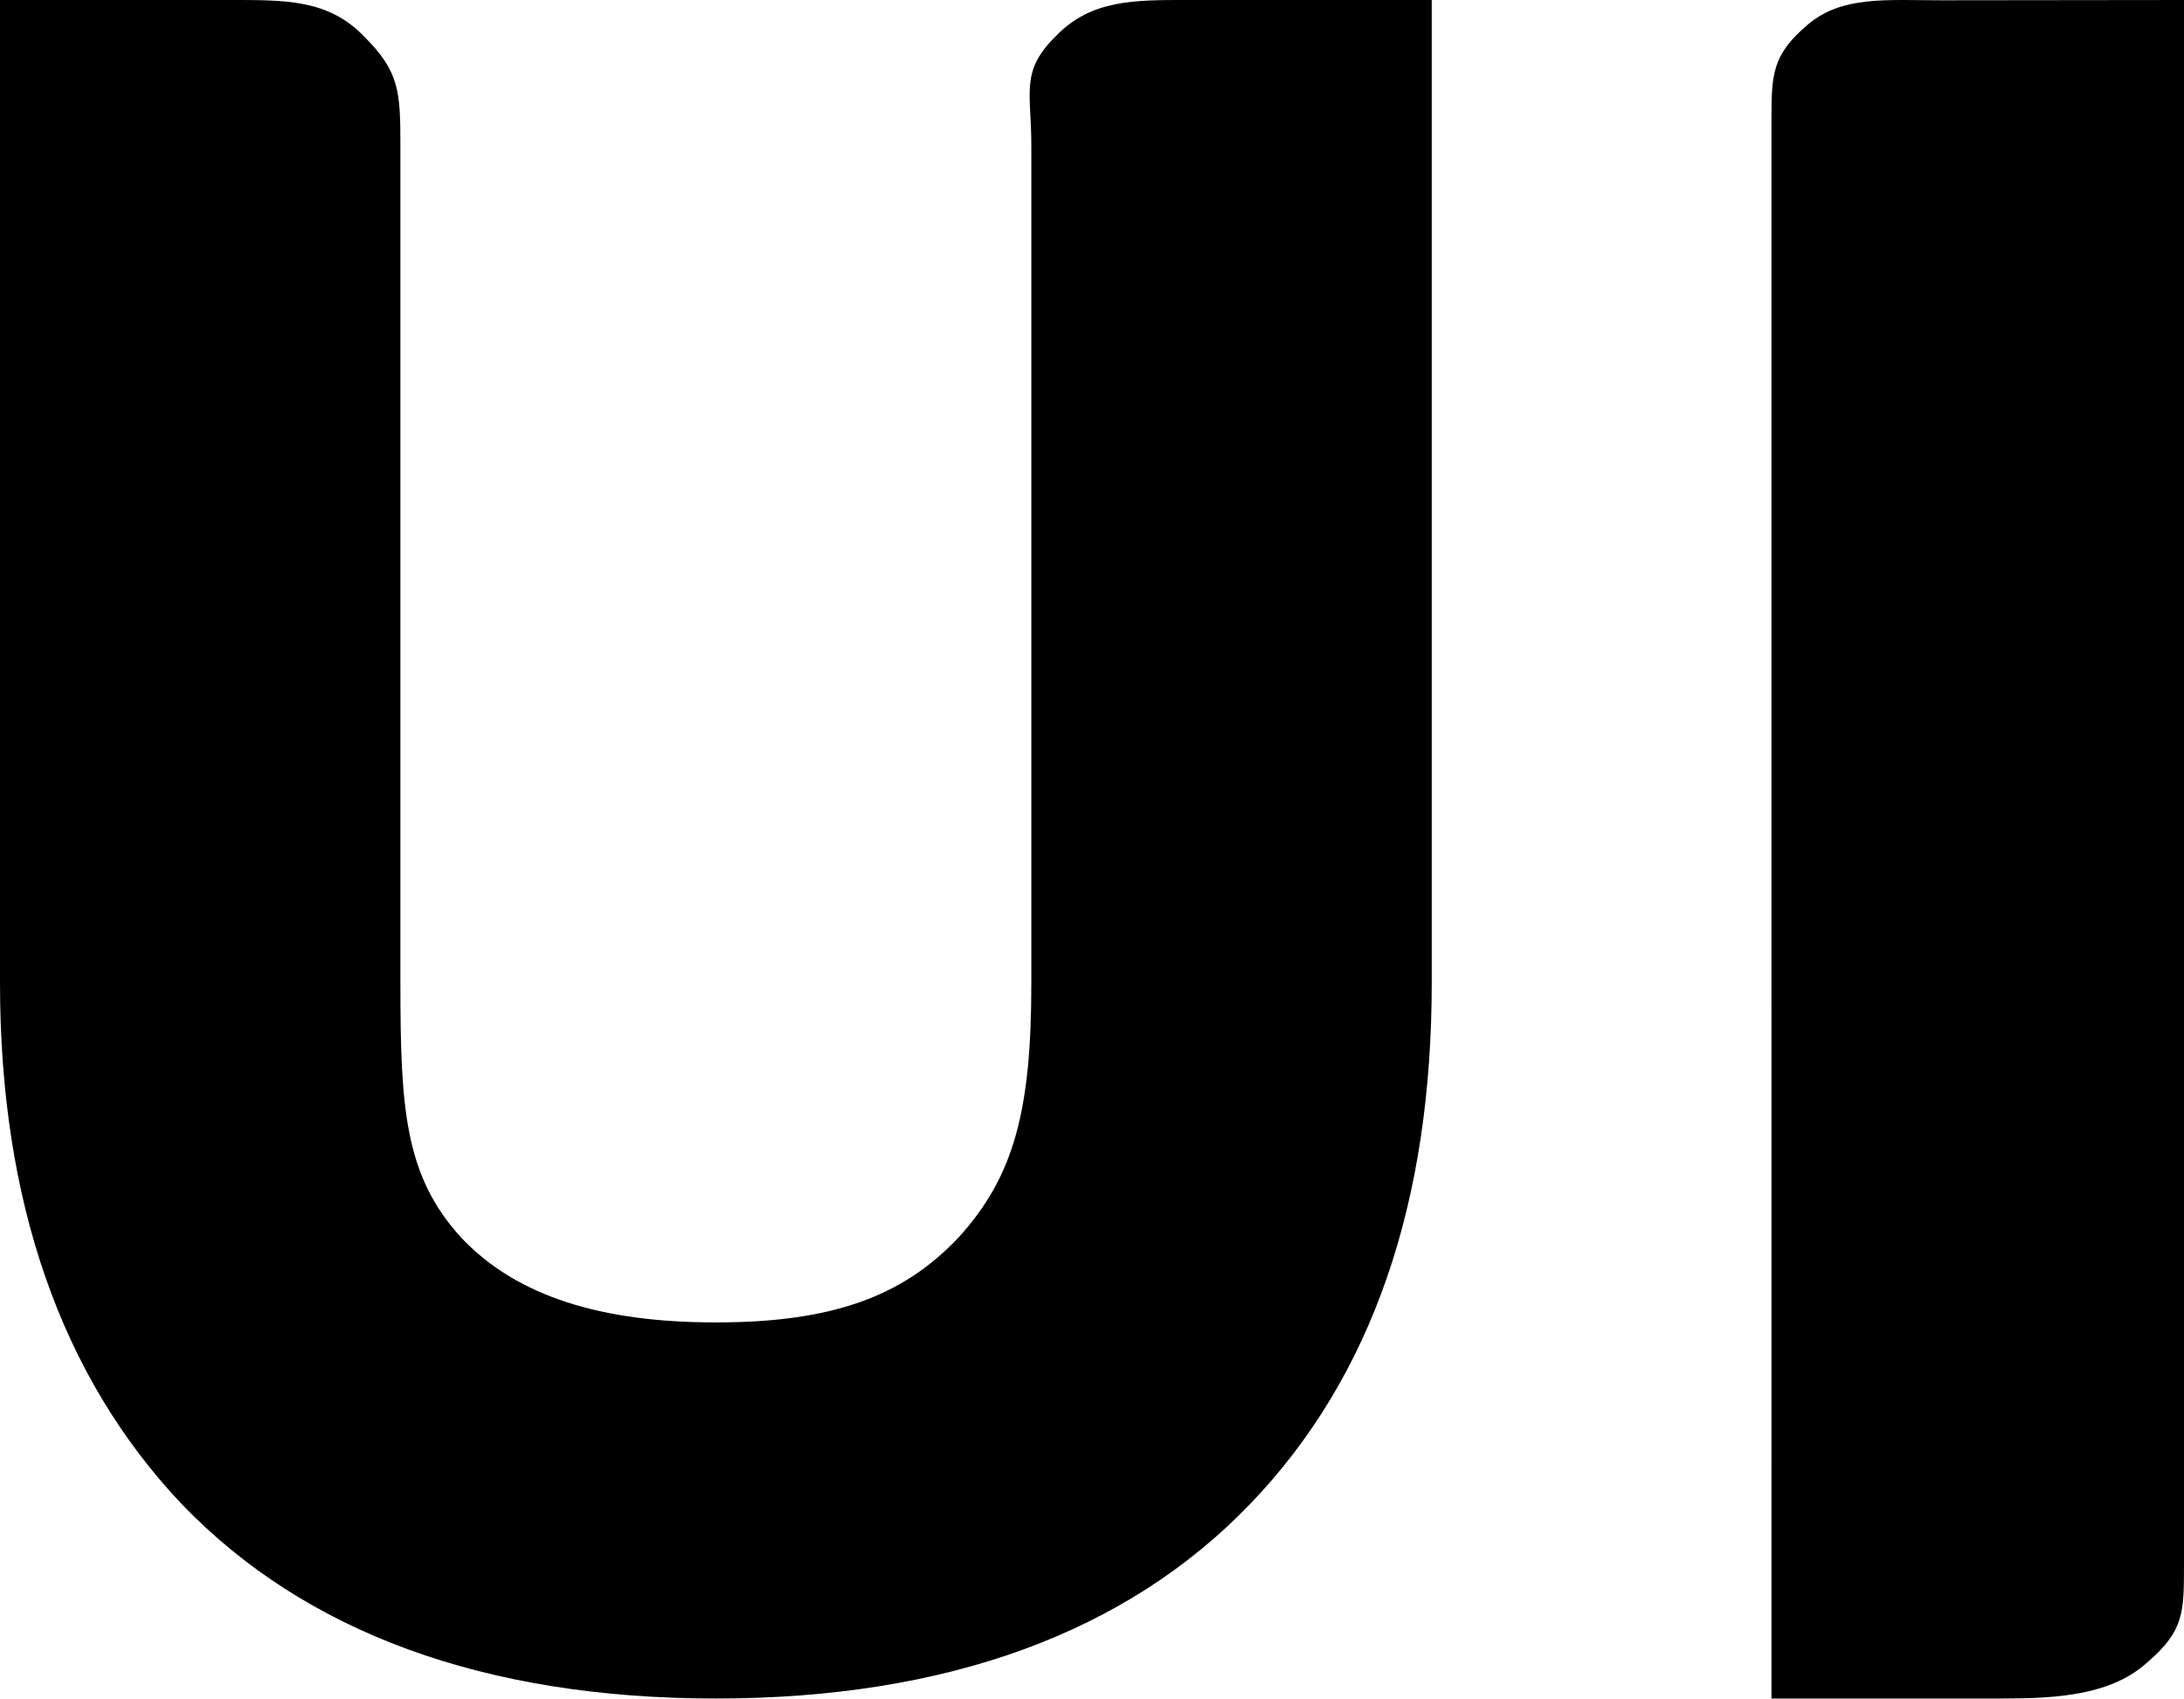
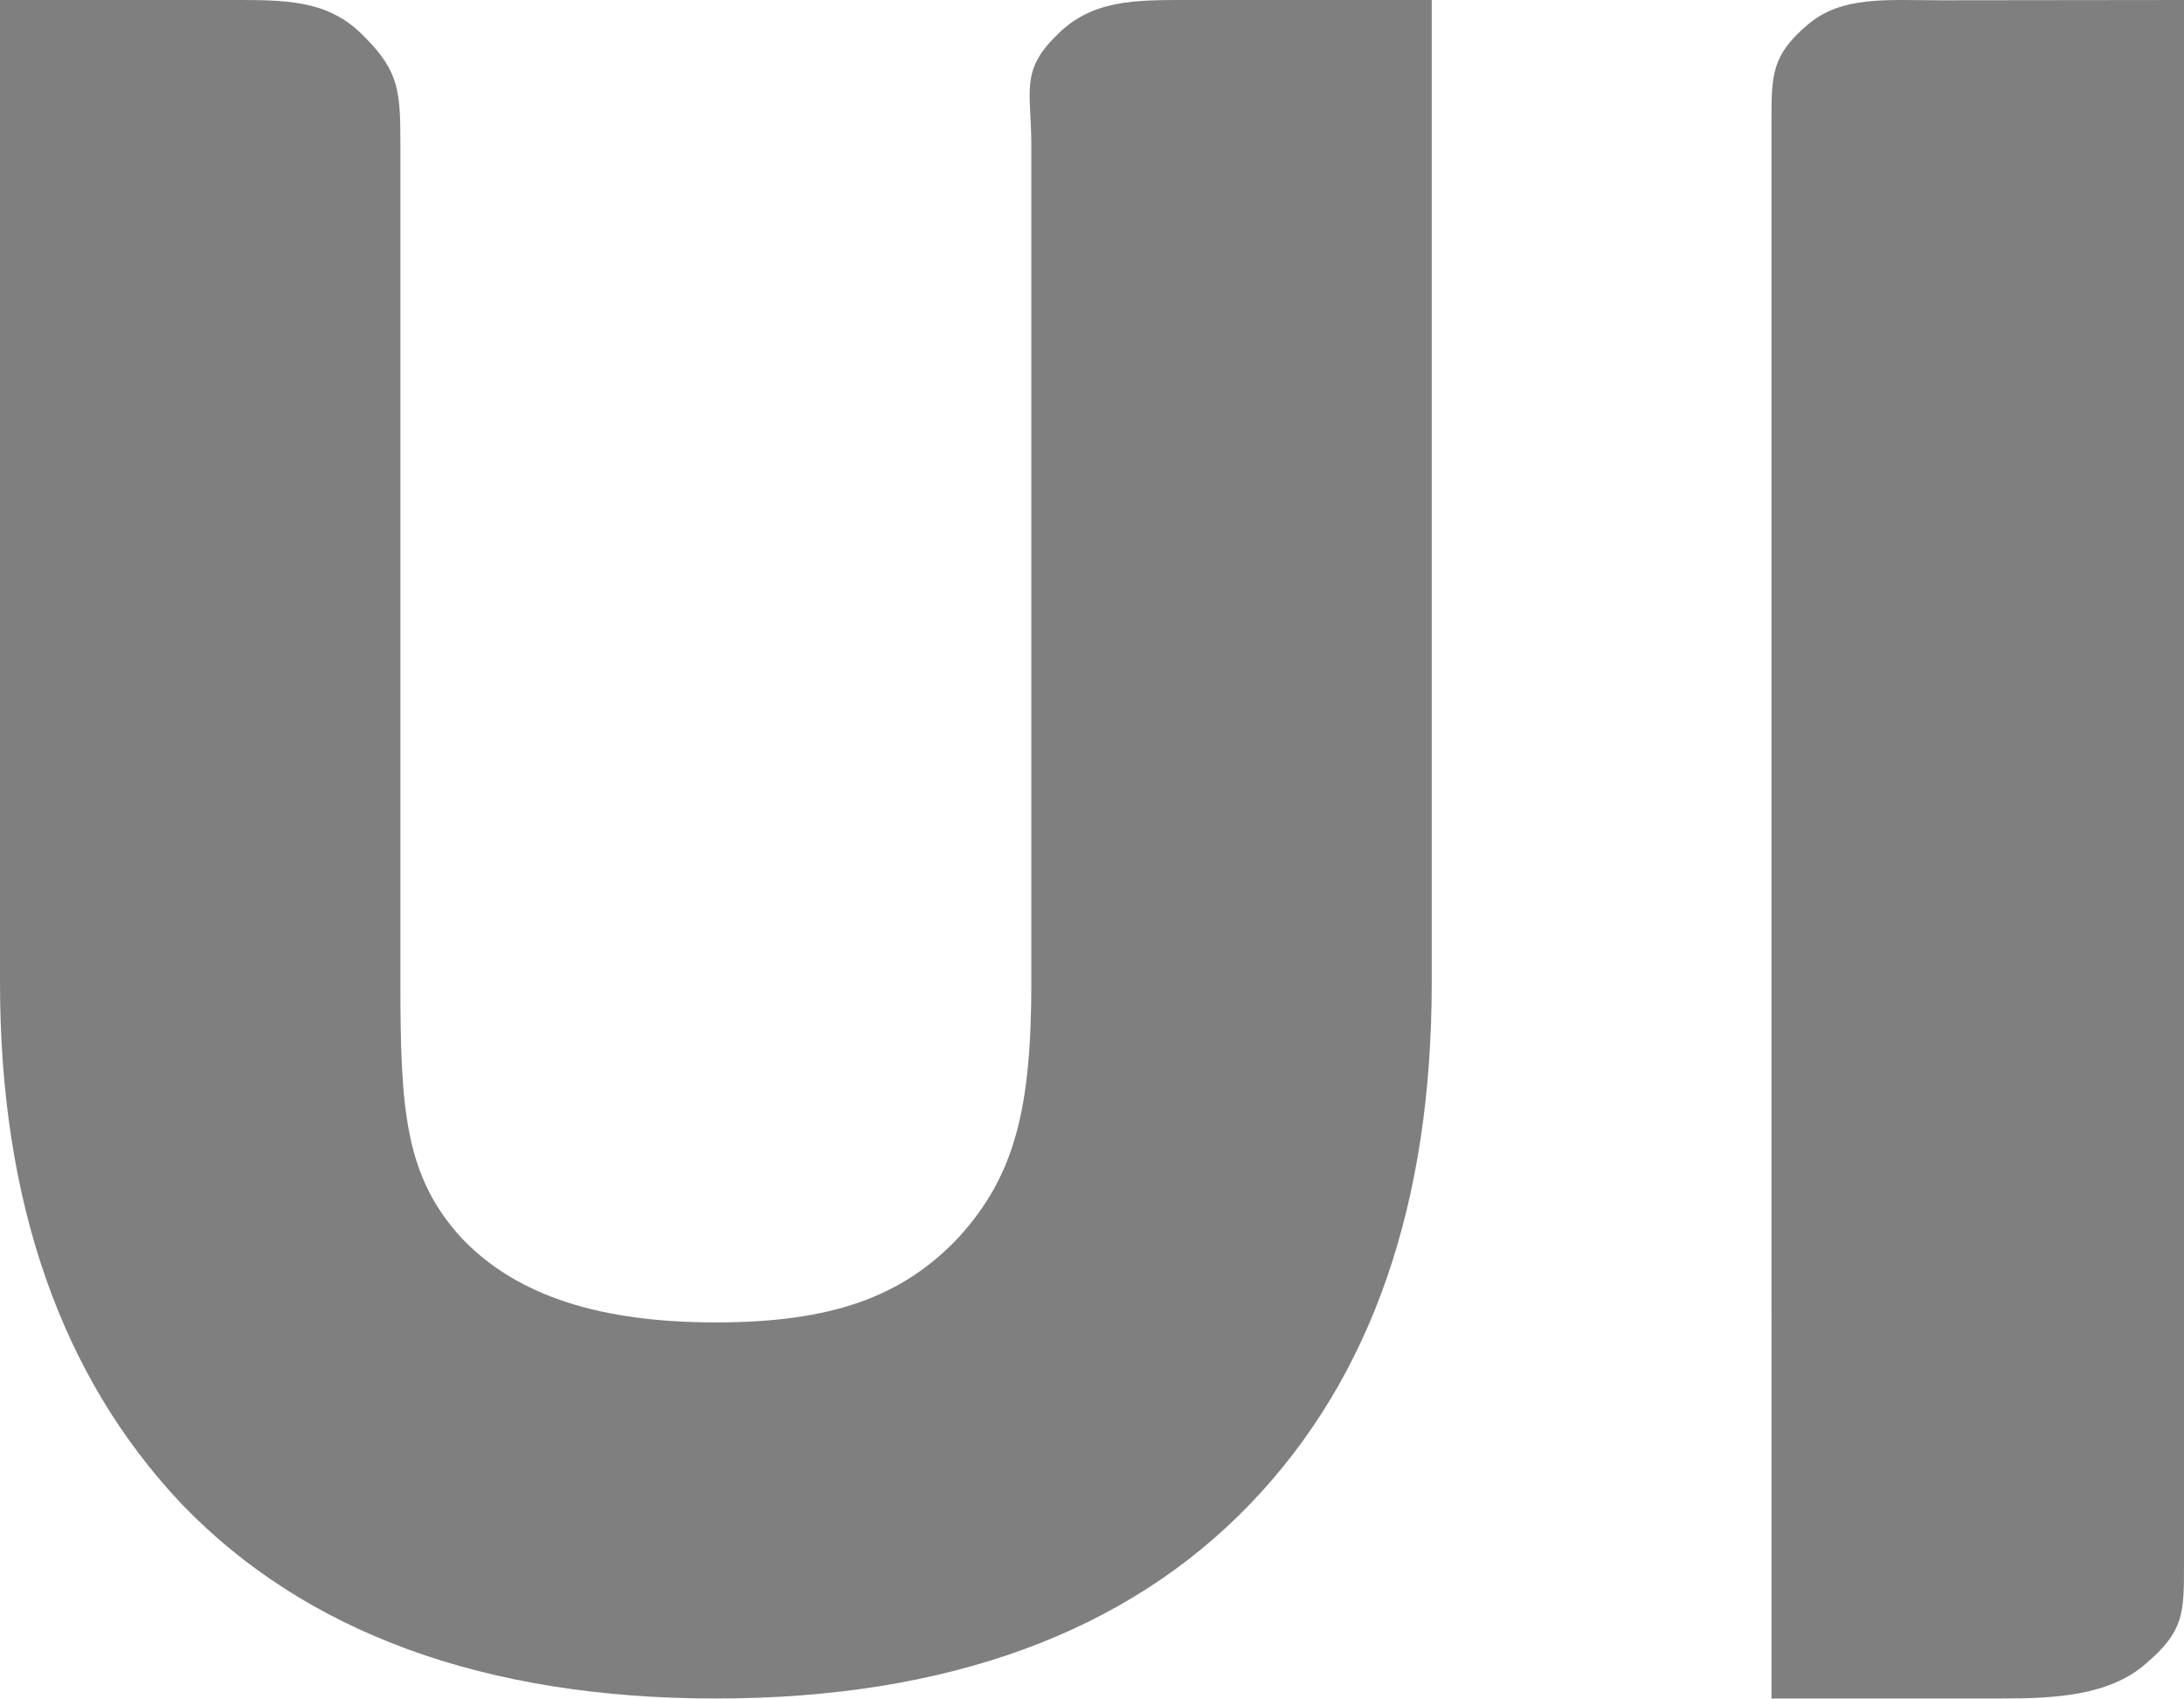
<svg xmlns="http://www.w3.org/2000/svg" fill="none" class="w-auto h-6 shrink-0" viewBox="840 60 180 140">
  <path d="M958 60H938C933.524 60 929.926 59.94 927 63C924.074 65.891 925 67.579 925 72V141C925 151.372 923.648 156.899 919 162C914.352 166.931 908.468 169 899 169C889.705 169 882.648 166.931 878 162C873.352 156.899 873 151.372 873 141V72C873 67.579 872.926 65.891 870 63C867.074 59.94 863.476 60 859 60H840V141C840 159.023 845.016 173.458 855 184C865.156 194.542 879.893 200 899 200C918.107 200 932.844 194.542 943 184C953.156 173.458 958 159.023 958 141V60Z" fill="currentColor" />
  <path fill-rule="evenodd" clip-rule="evenodd" d="M1000 60.023L1020 60V77L1020 128V156.007L1020 181L1020 189.004C1020 192.938 1019.98 194.429 1017 197.001C1014.02 199.725 1009.56 200 1005 200H986.001V181.006L986 130.012V70.022C986 66.158 986.016 64.549 989 62.023C991.819 59.636 995.437 60.023 1000 60.023Z" fill="currentColor" />
+   <style> path { fill: #00000080; } @media (prefers-color-scheme: dark) { path { fill: #ffffff80; } } </style>
</svg>
